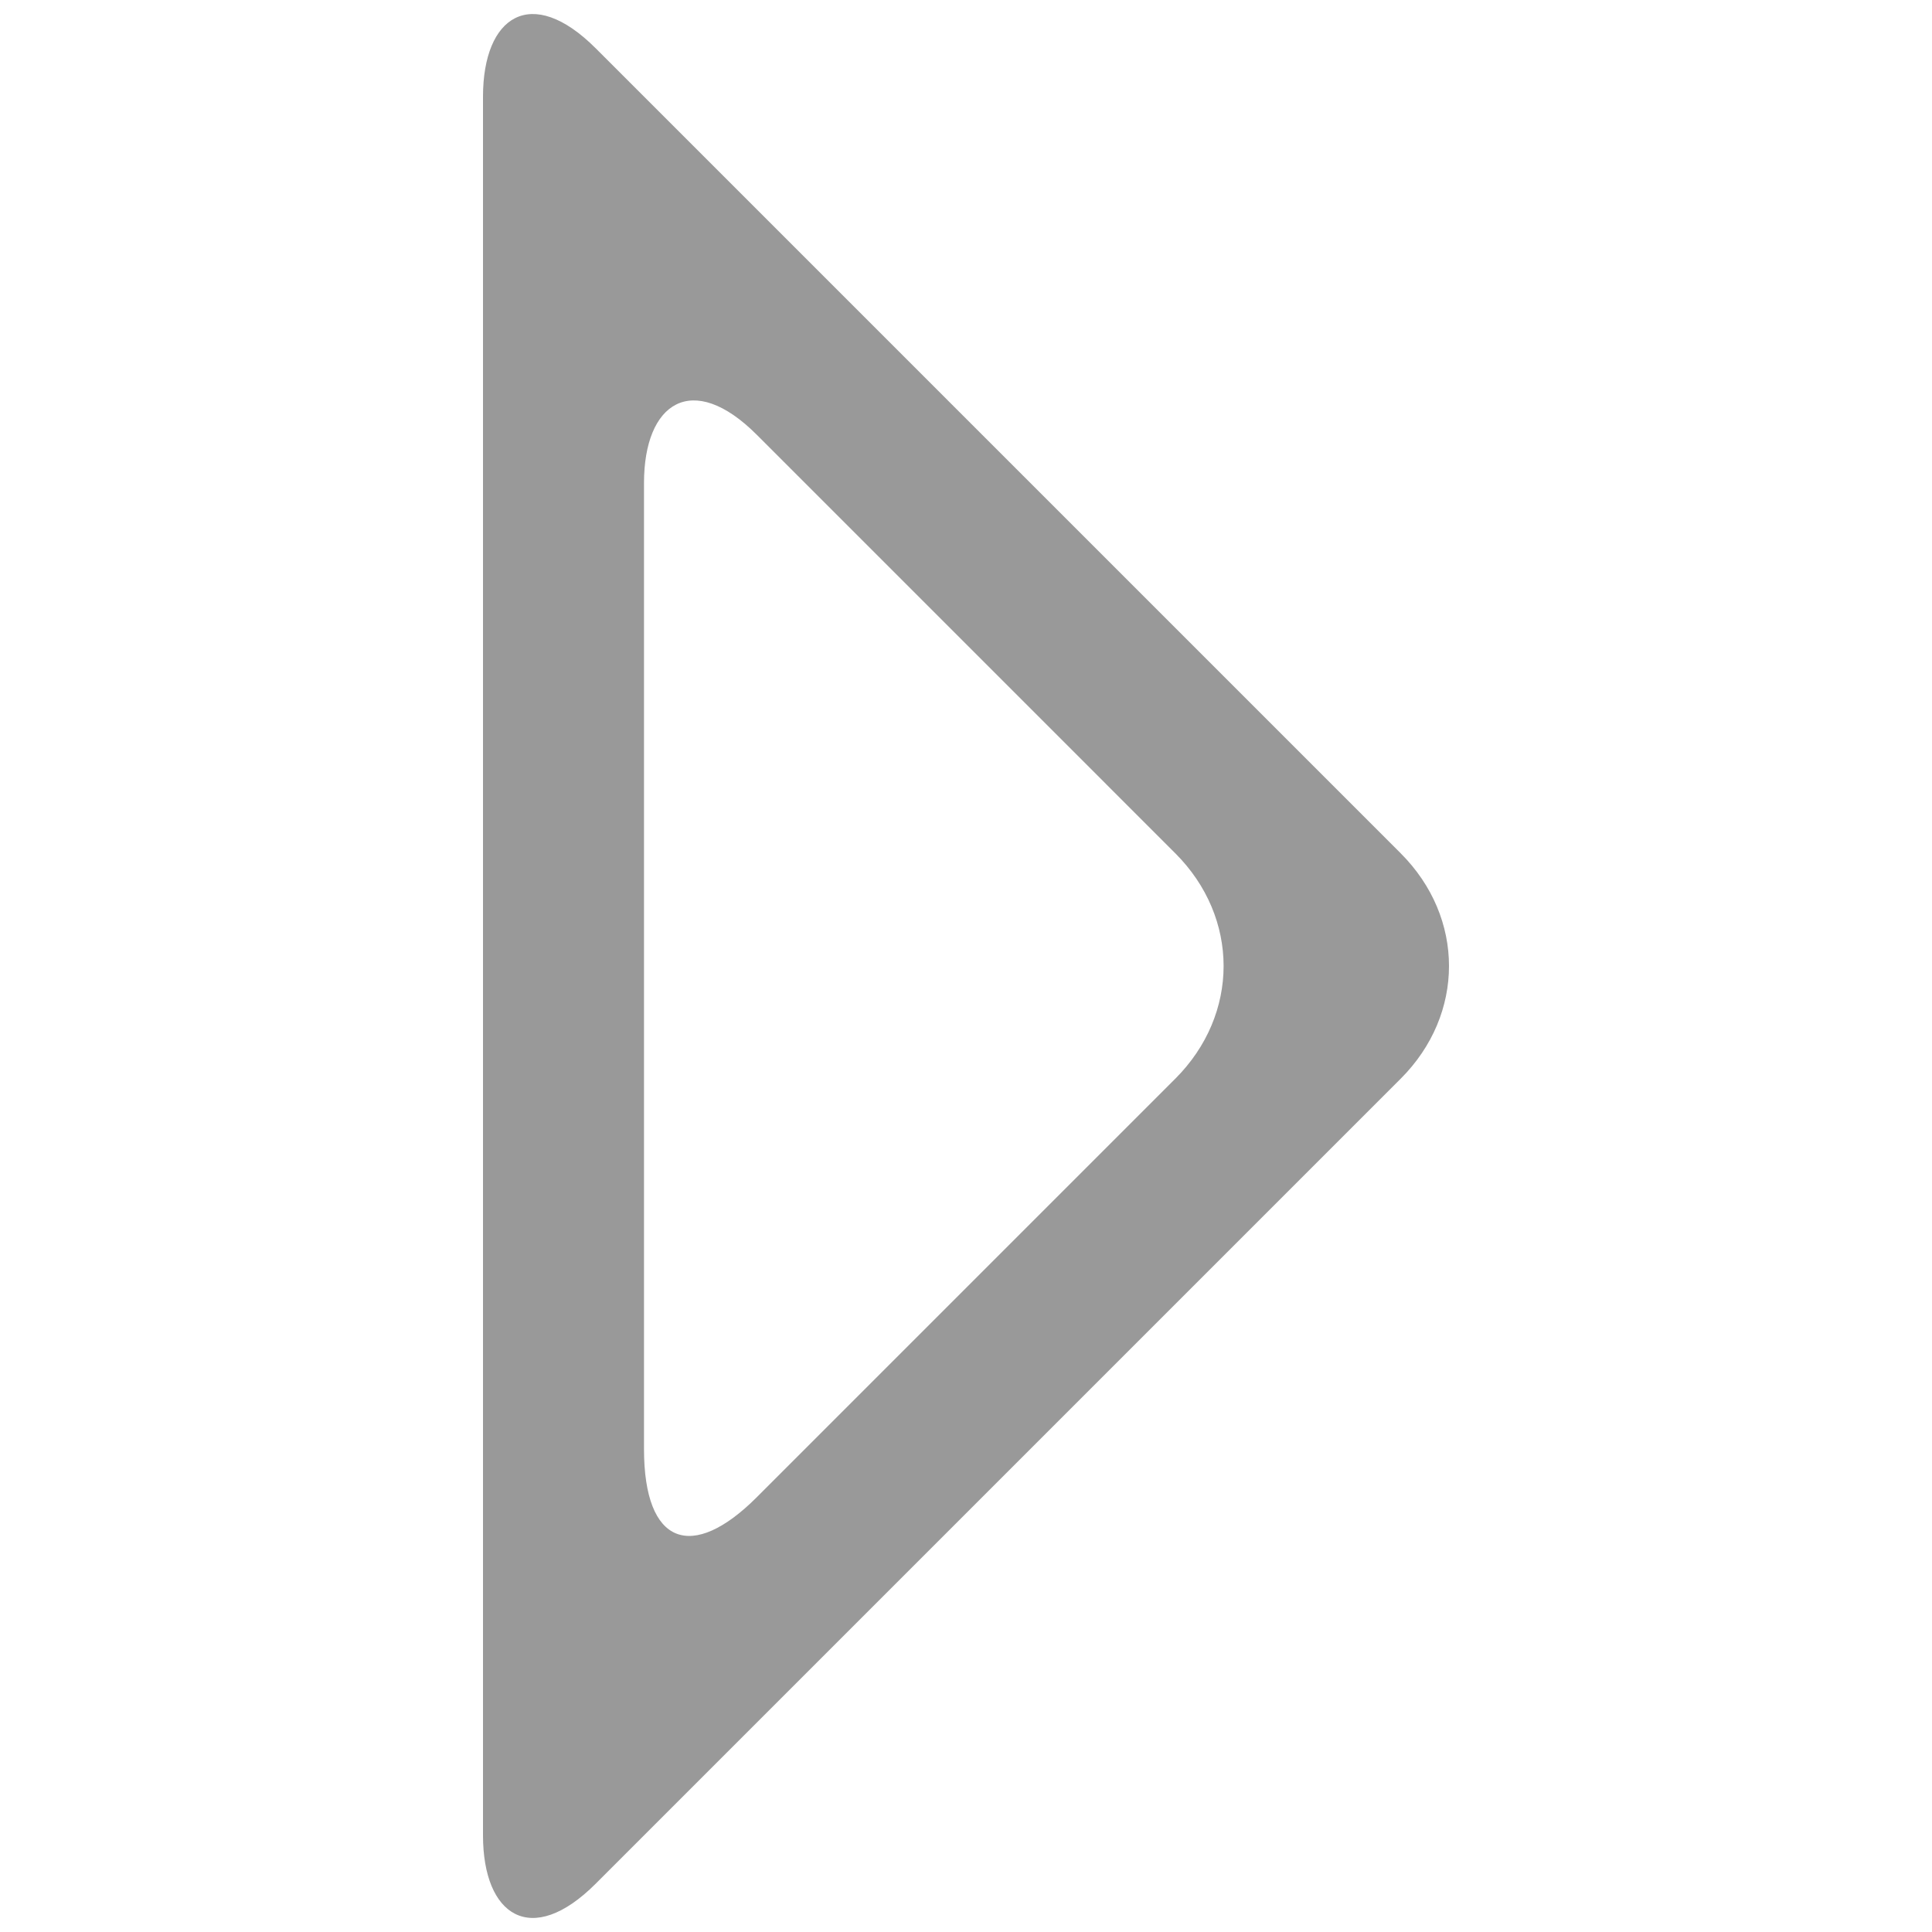
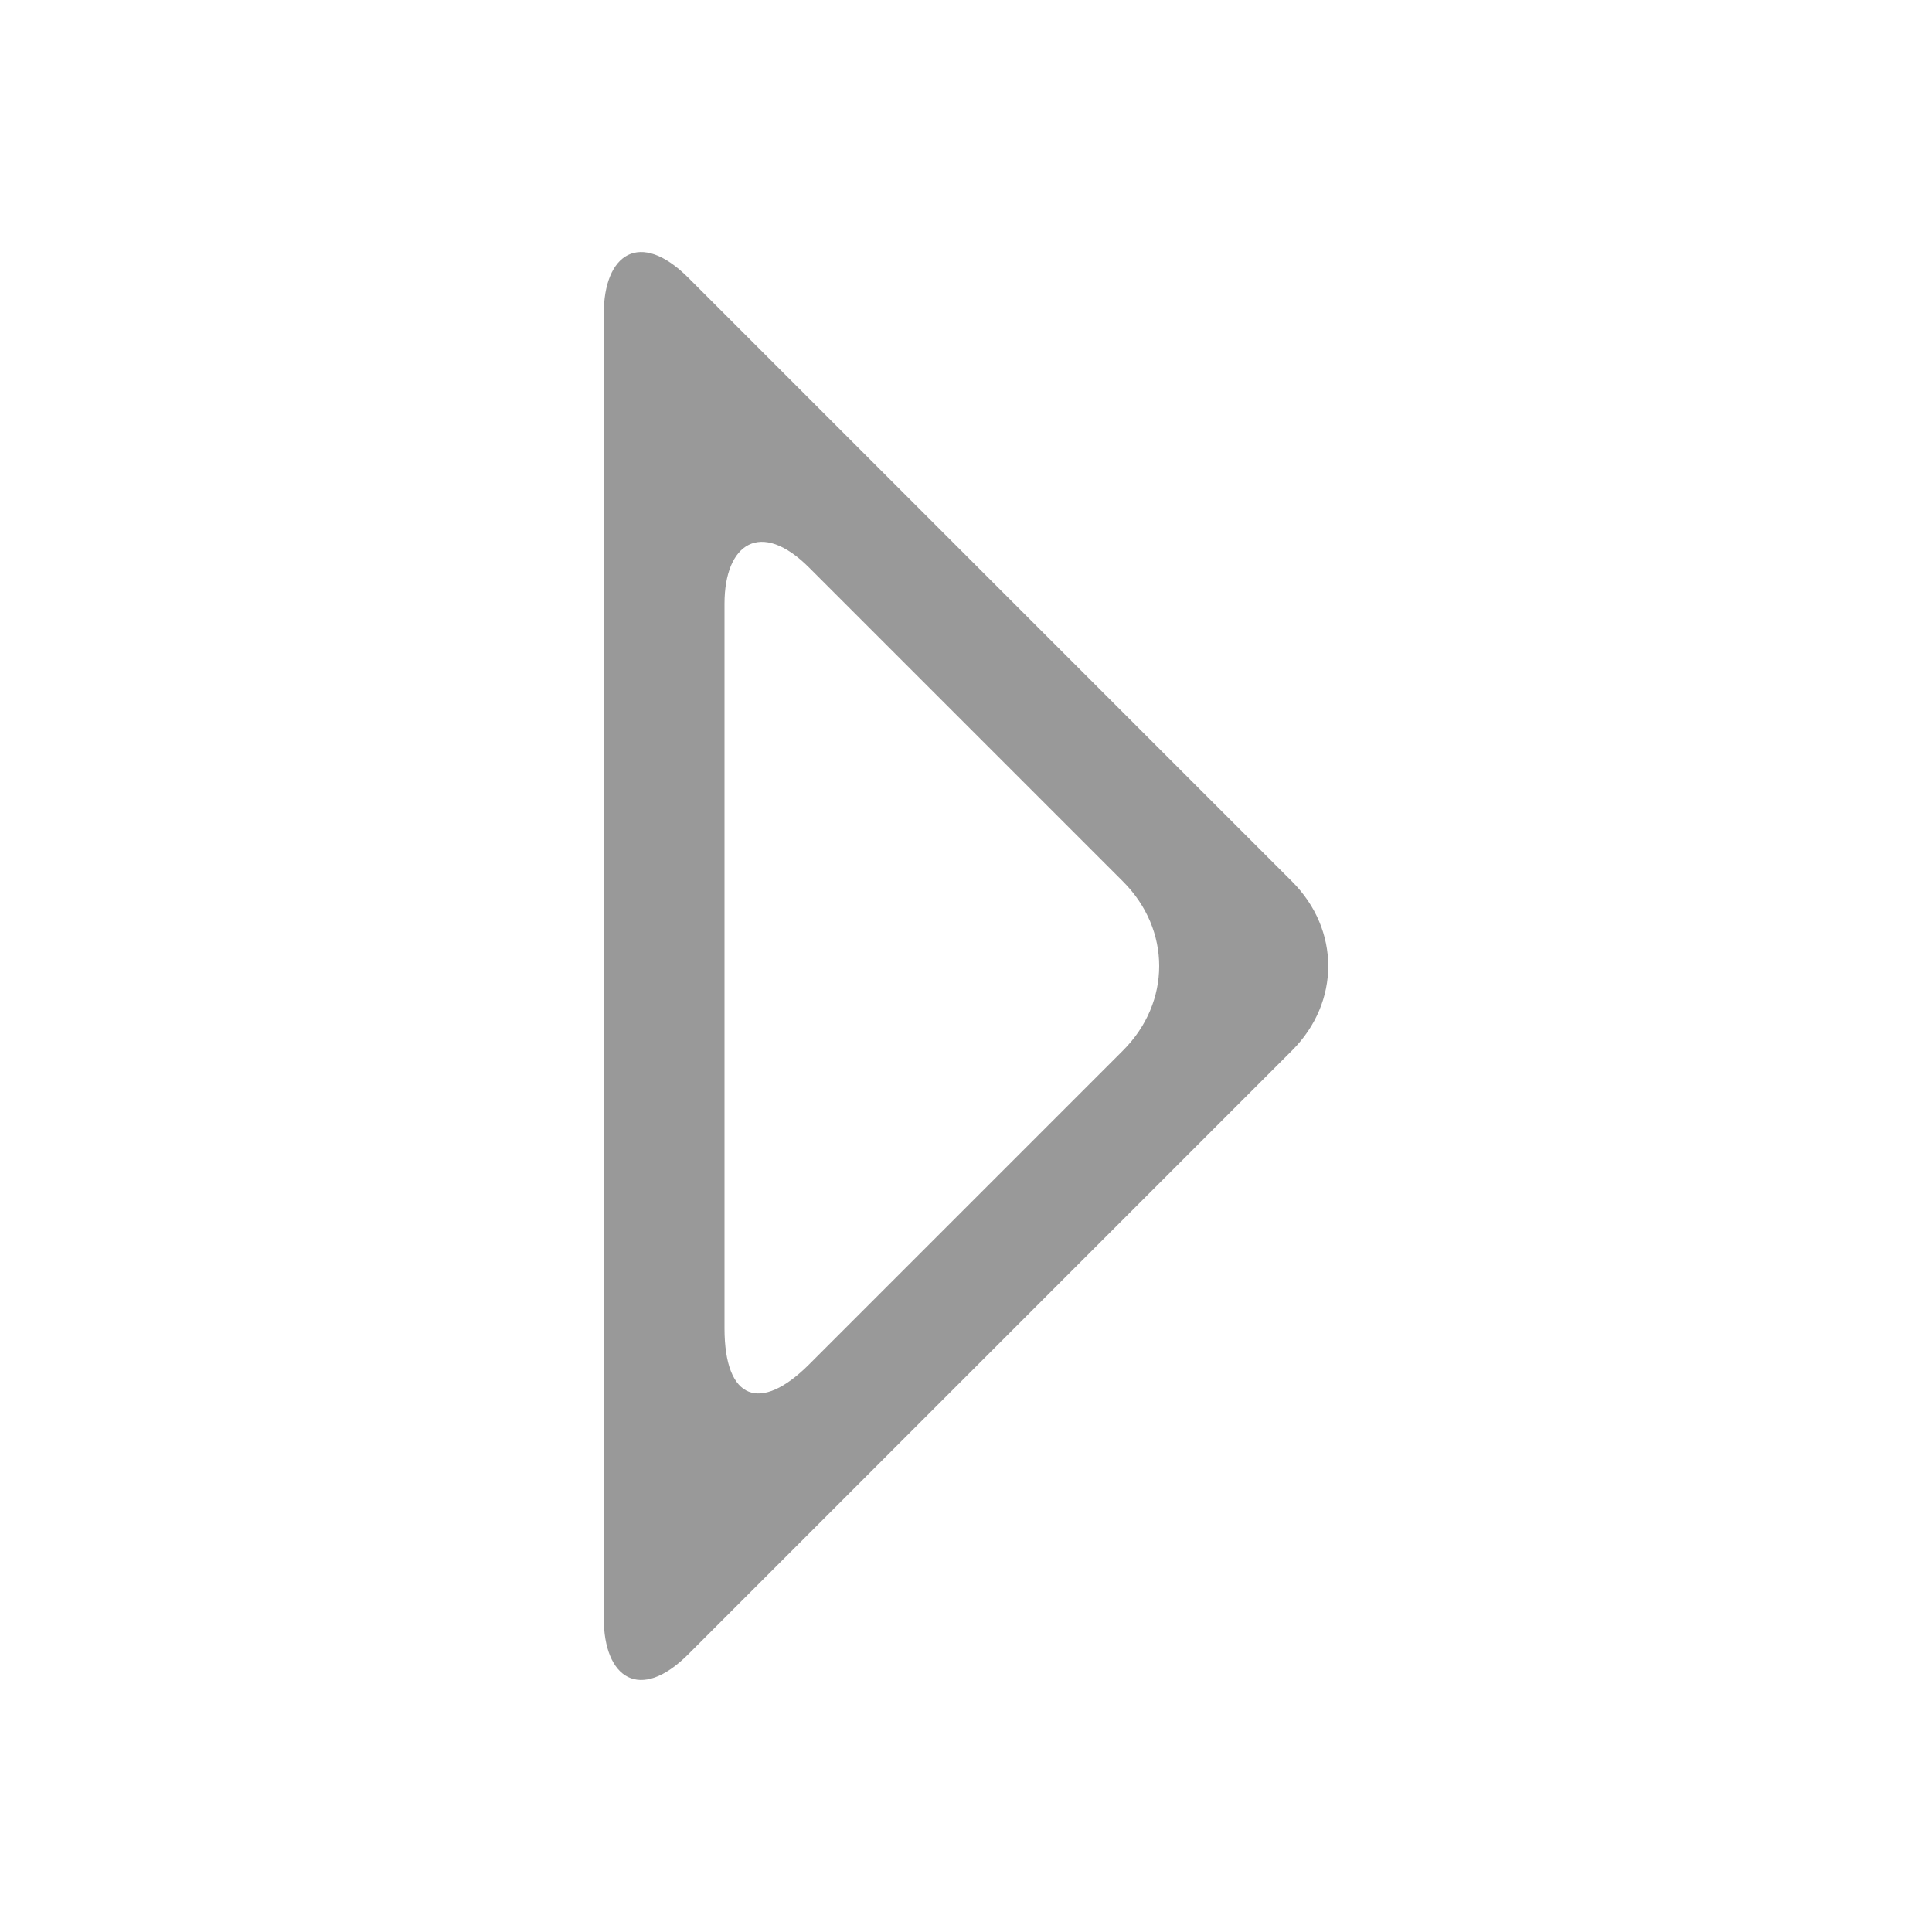
- <svg xmlns="http://www.w3.org/2000/svg" version="1.1" x="0px" y="0px" width="12px" height="12px" viewBox="-3 -0.1 12 12" style="overflow:visible;enable-background:new -3 -0.1 12 12;" xml:space="preserve">
+ <svg xmlns="http://www.w3.org/2000/svg" version="1.1" x="0px" y="0px" width="16px" height="16px" viewBox="-5 -2.1 16 16" style="overflow:visible;enable-background:new -5 -2.1 16 16;" xml:space="preserve">
  <defs>
</defs>
  <path style="fill:#999999;" d="M5.7,5.2l-5-5C0.3-0.2,0,0,0,0.5v10.8c0,0.5,0.3,0.7,0.7,0.3l5-5C6.1,6.2,6.1,5.6,5.7,5.2z M4.3,6.6  L1.7,9.2C1.3,9.6,1,9.5,1,8.9v-6c0-0.5,0.3-0.7,0.7-0.3l2.6,2.6C4.7,5.6,4.7,6.2,4.3,6.6z" />
</svg>
